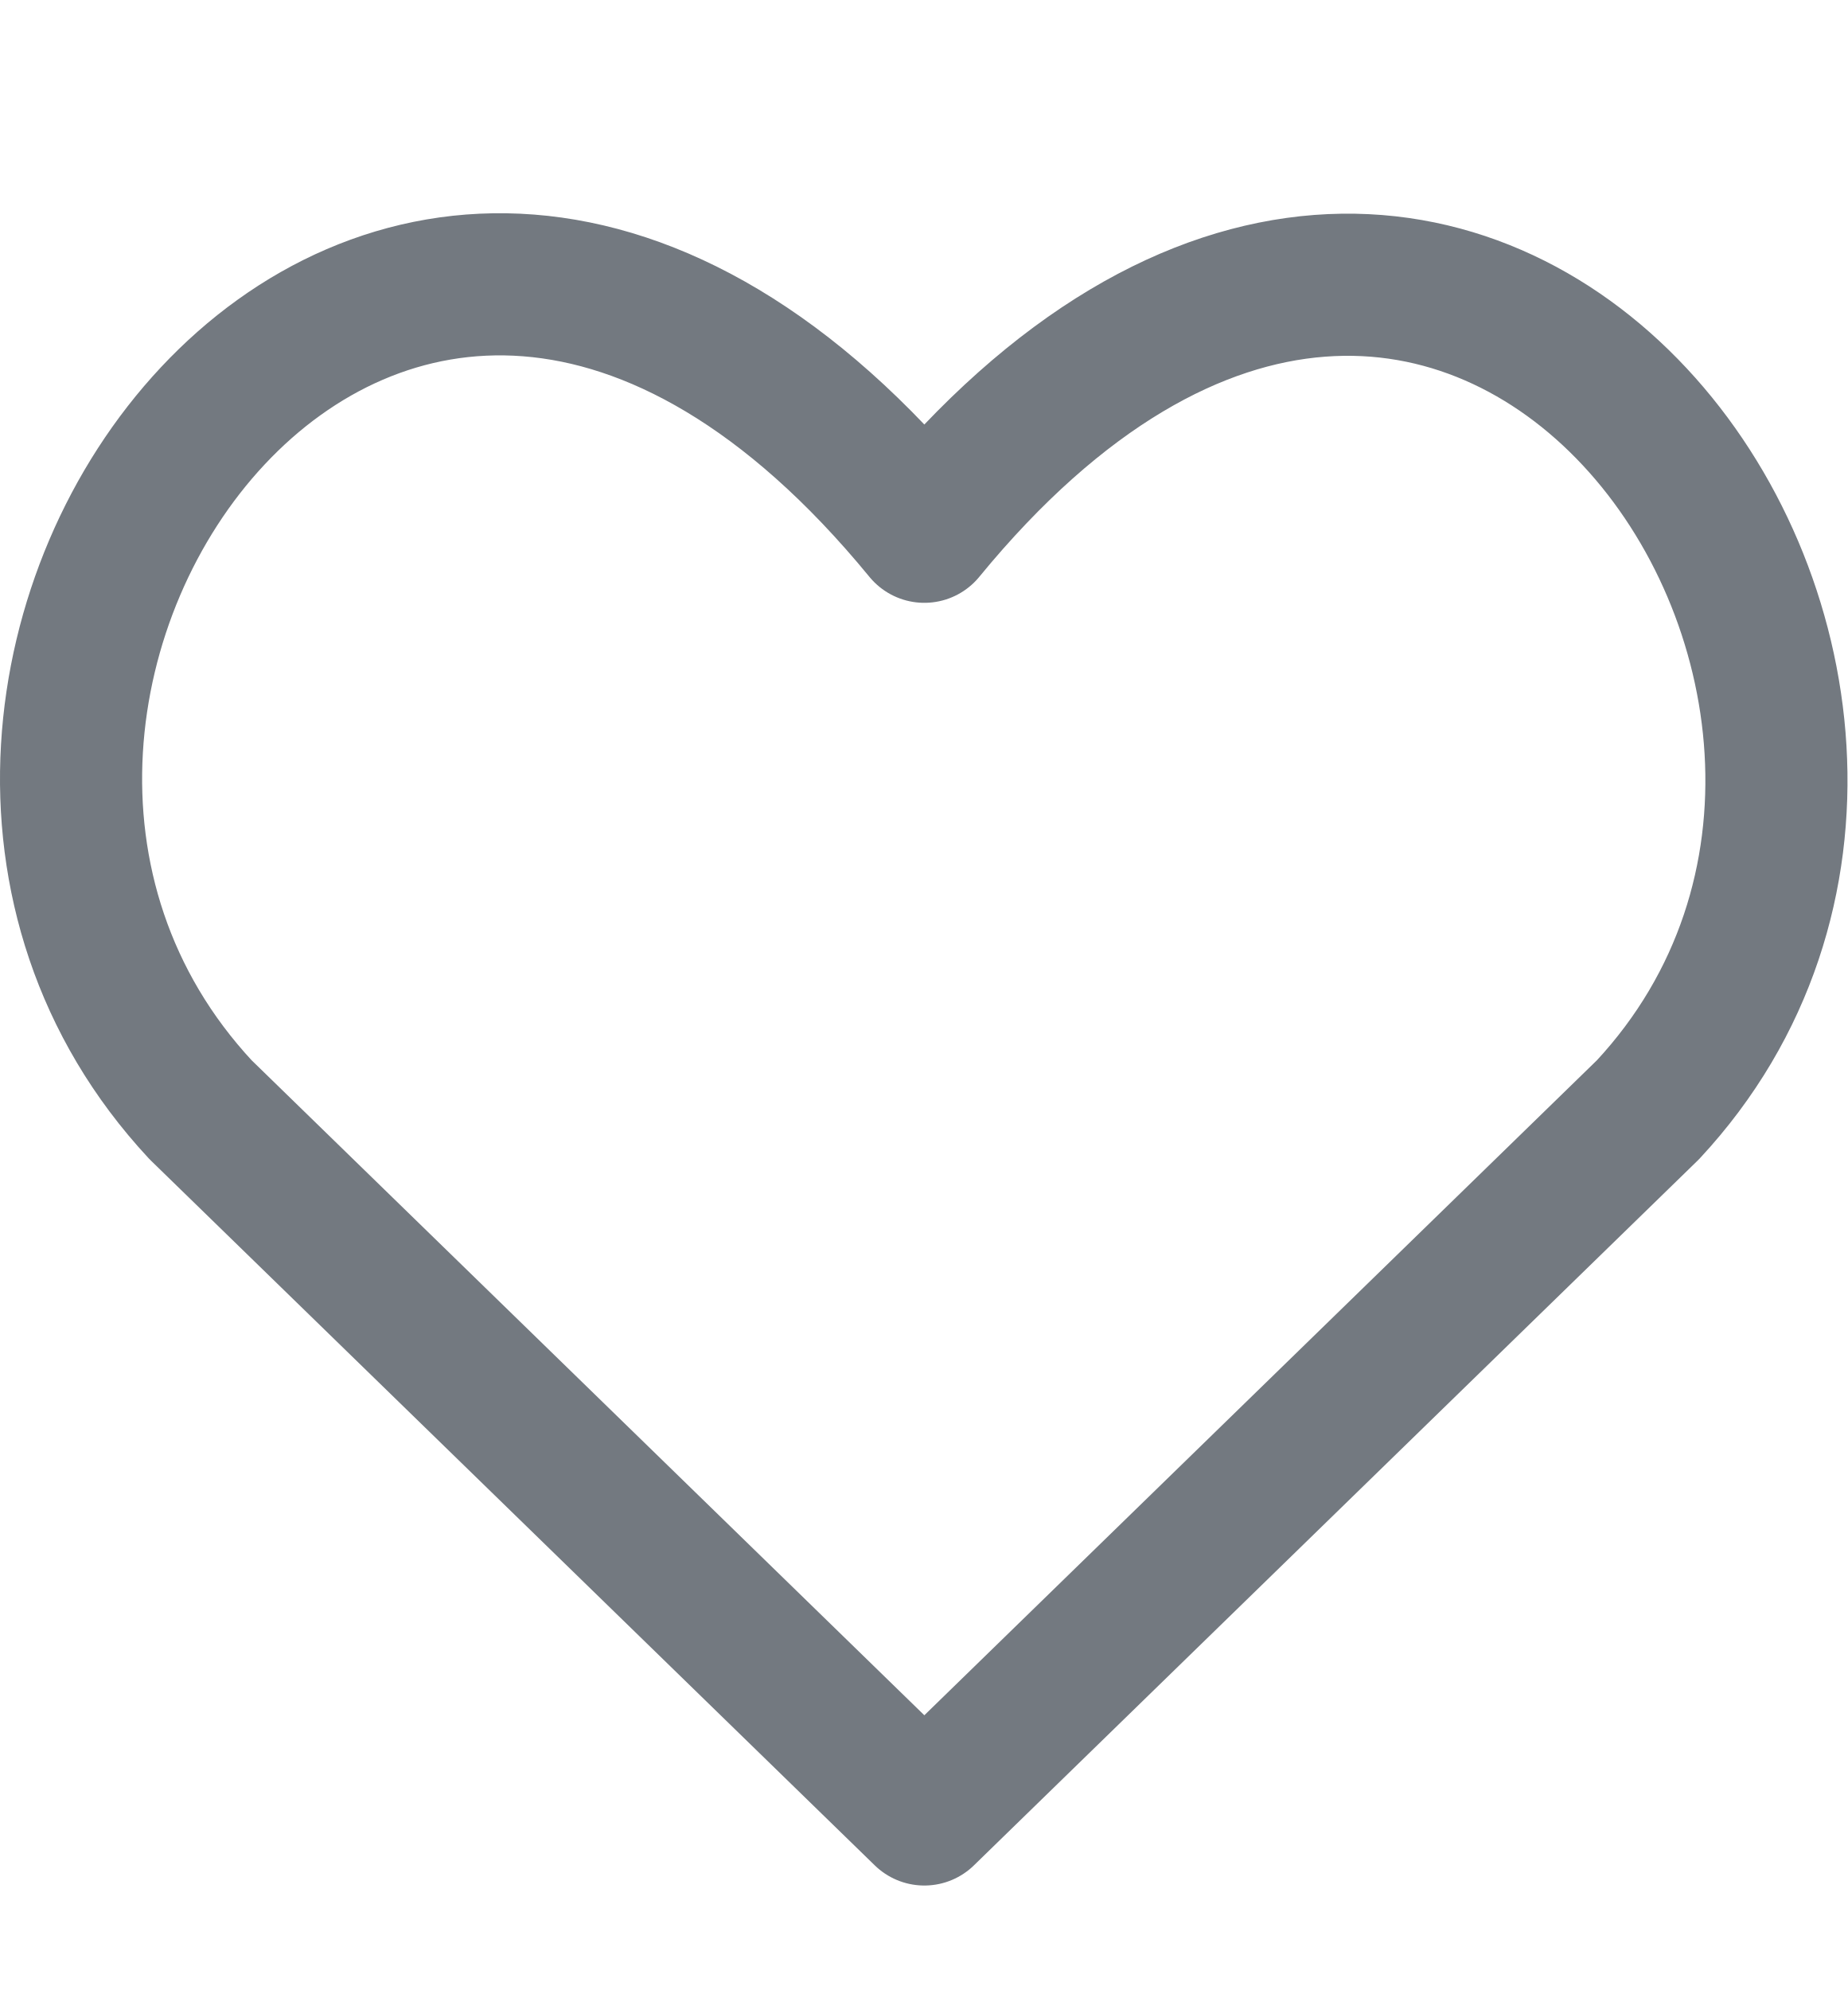
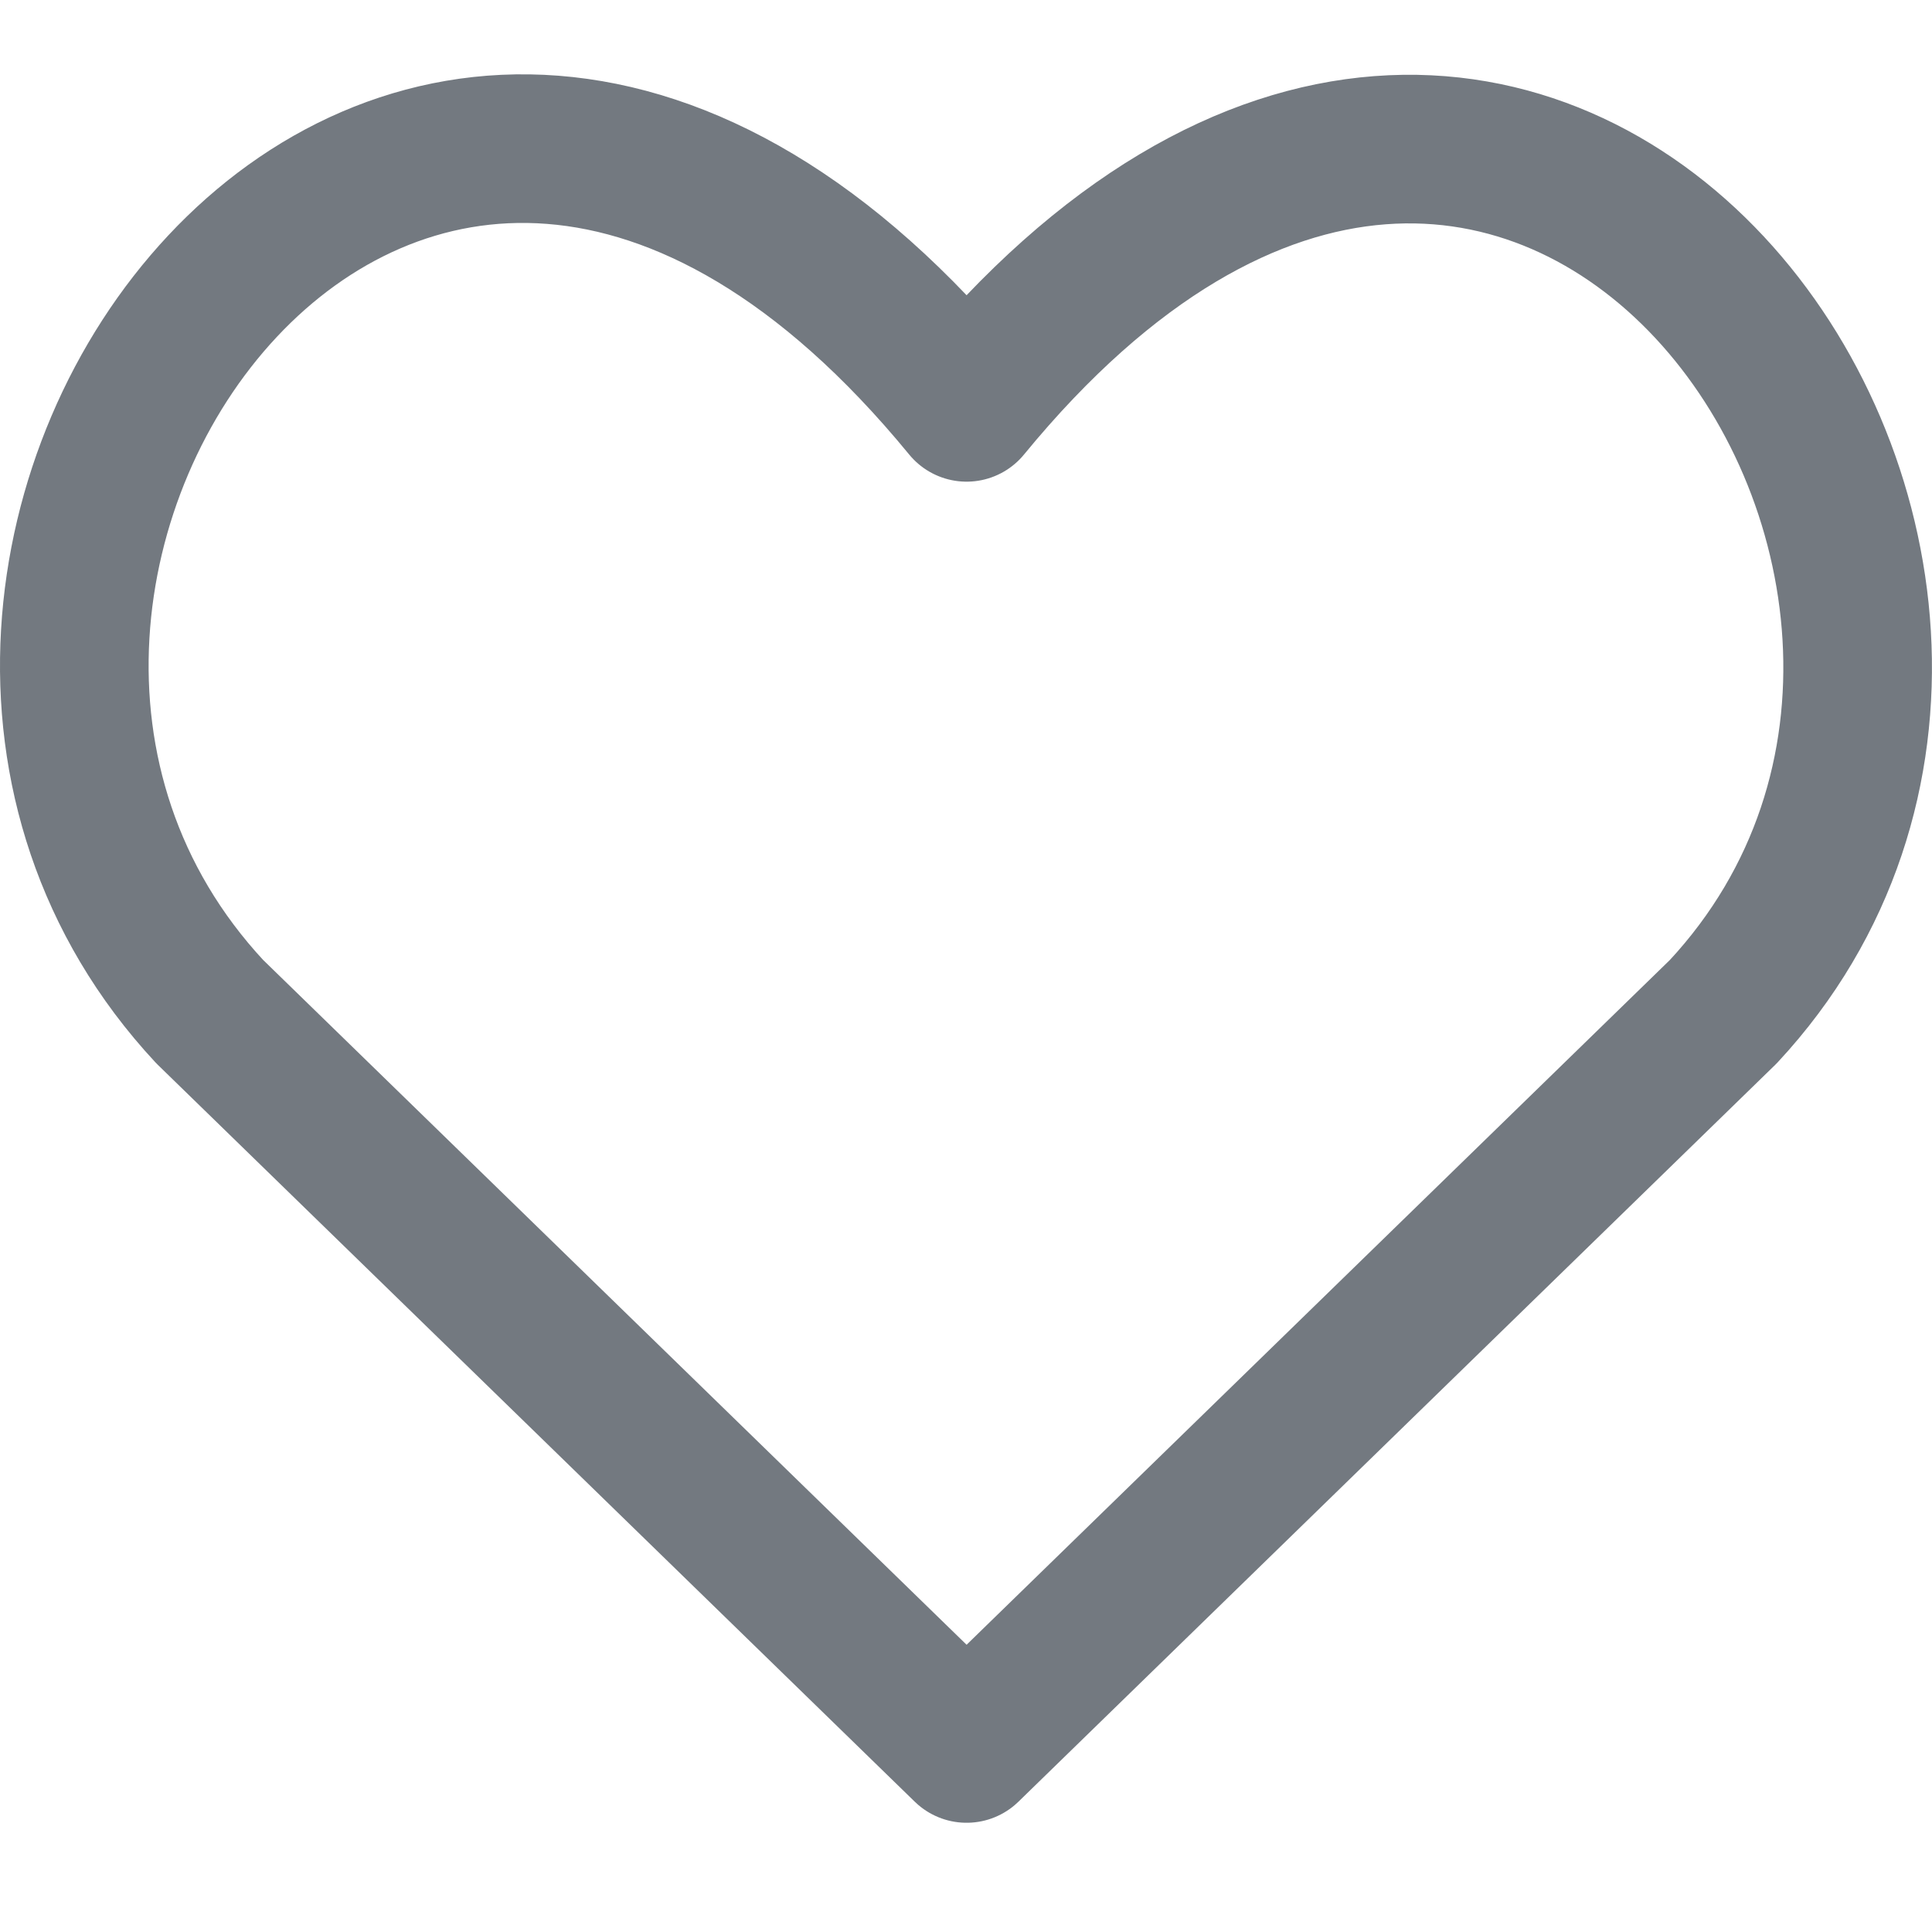
- <svg xmlns="http://www.w3.org/2000/svg" width="13" height="14" viewBox="0 0 13 14" fill="none">
-   <path d="M6.504 12.765L1.411 7.807C-1.356 4.832 2.712 -0.881 6.504 3.741C10.295 -0.881 14.345 4.851 11.596 7.807L6.504 12.765Z" stroke="#737980" stroke-linecap="round" stroke-linejoin="round" />
+ <svg xmlns="http://www.w3.org/2000/svg" width="13" height="13" viewBox="0 0 13 13" fill="none">
+   <path d="M6.504 11.765L1.411 6.807C-1.356 3.832 2.712 -1.881 6.504 2.741C10.295 -1.881 14.345 3.851 11.596 6.807L6.504 11.765Z" stroke="#737980" stroke-linecap="round" stroke-linejoin="round" />
</svg>
